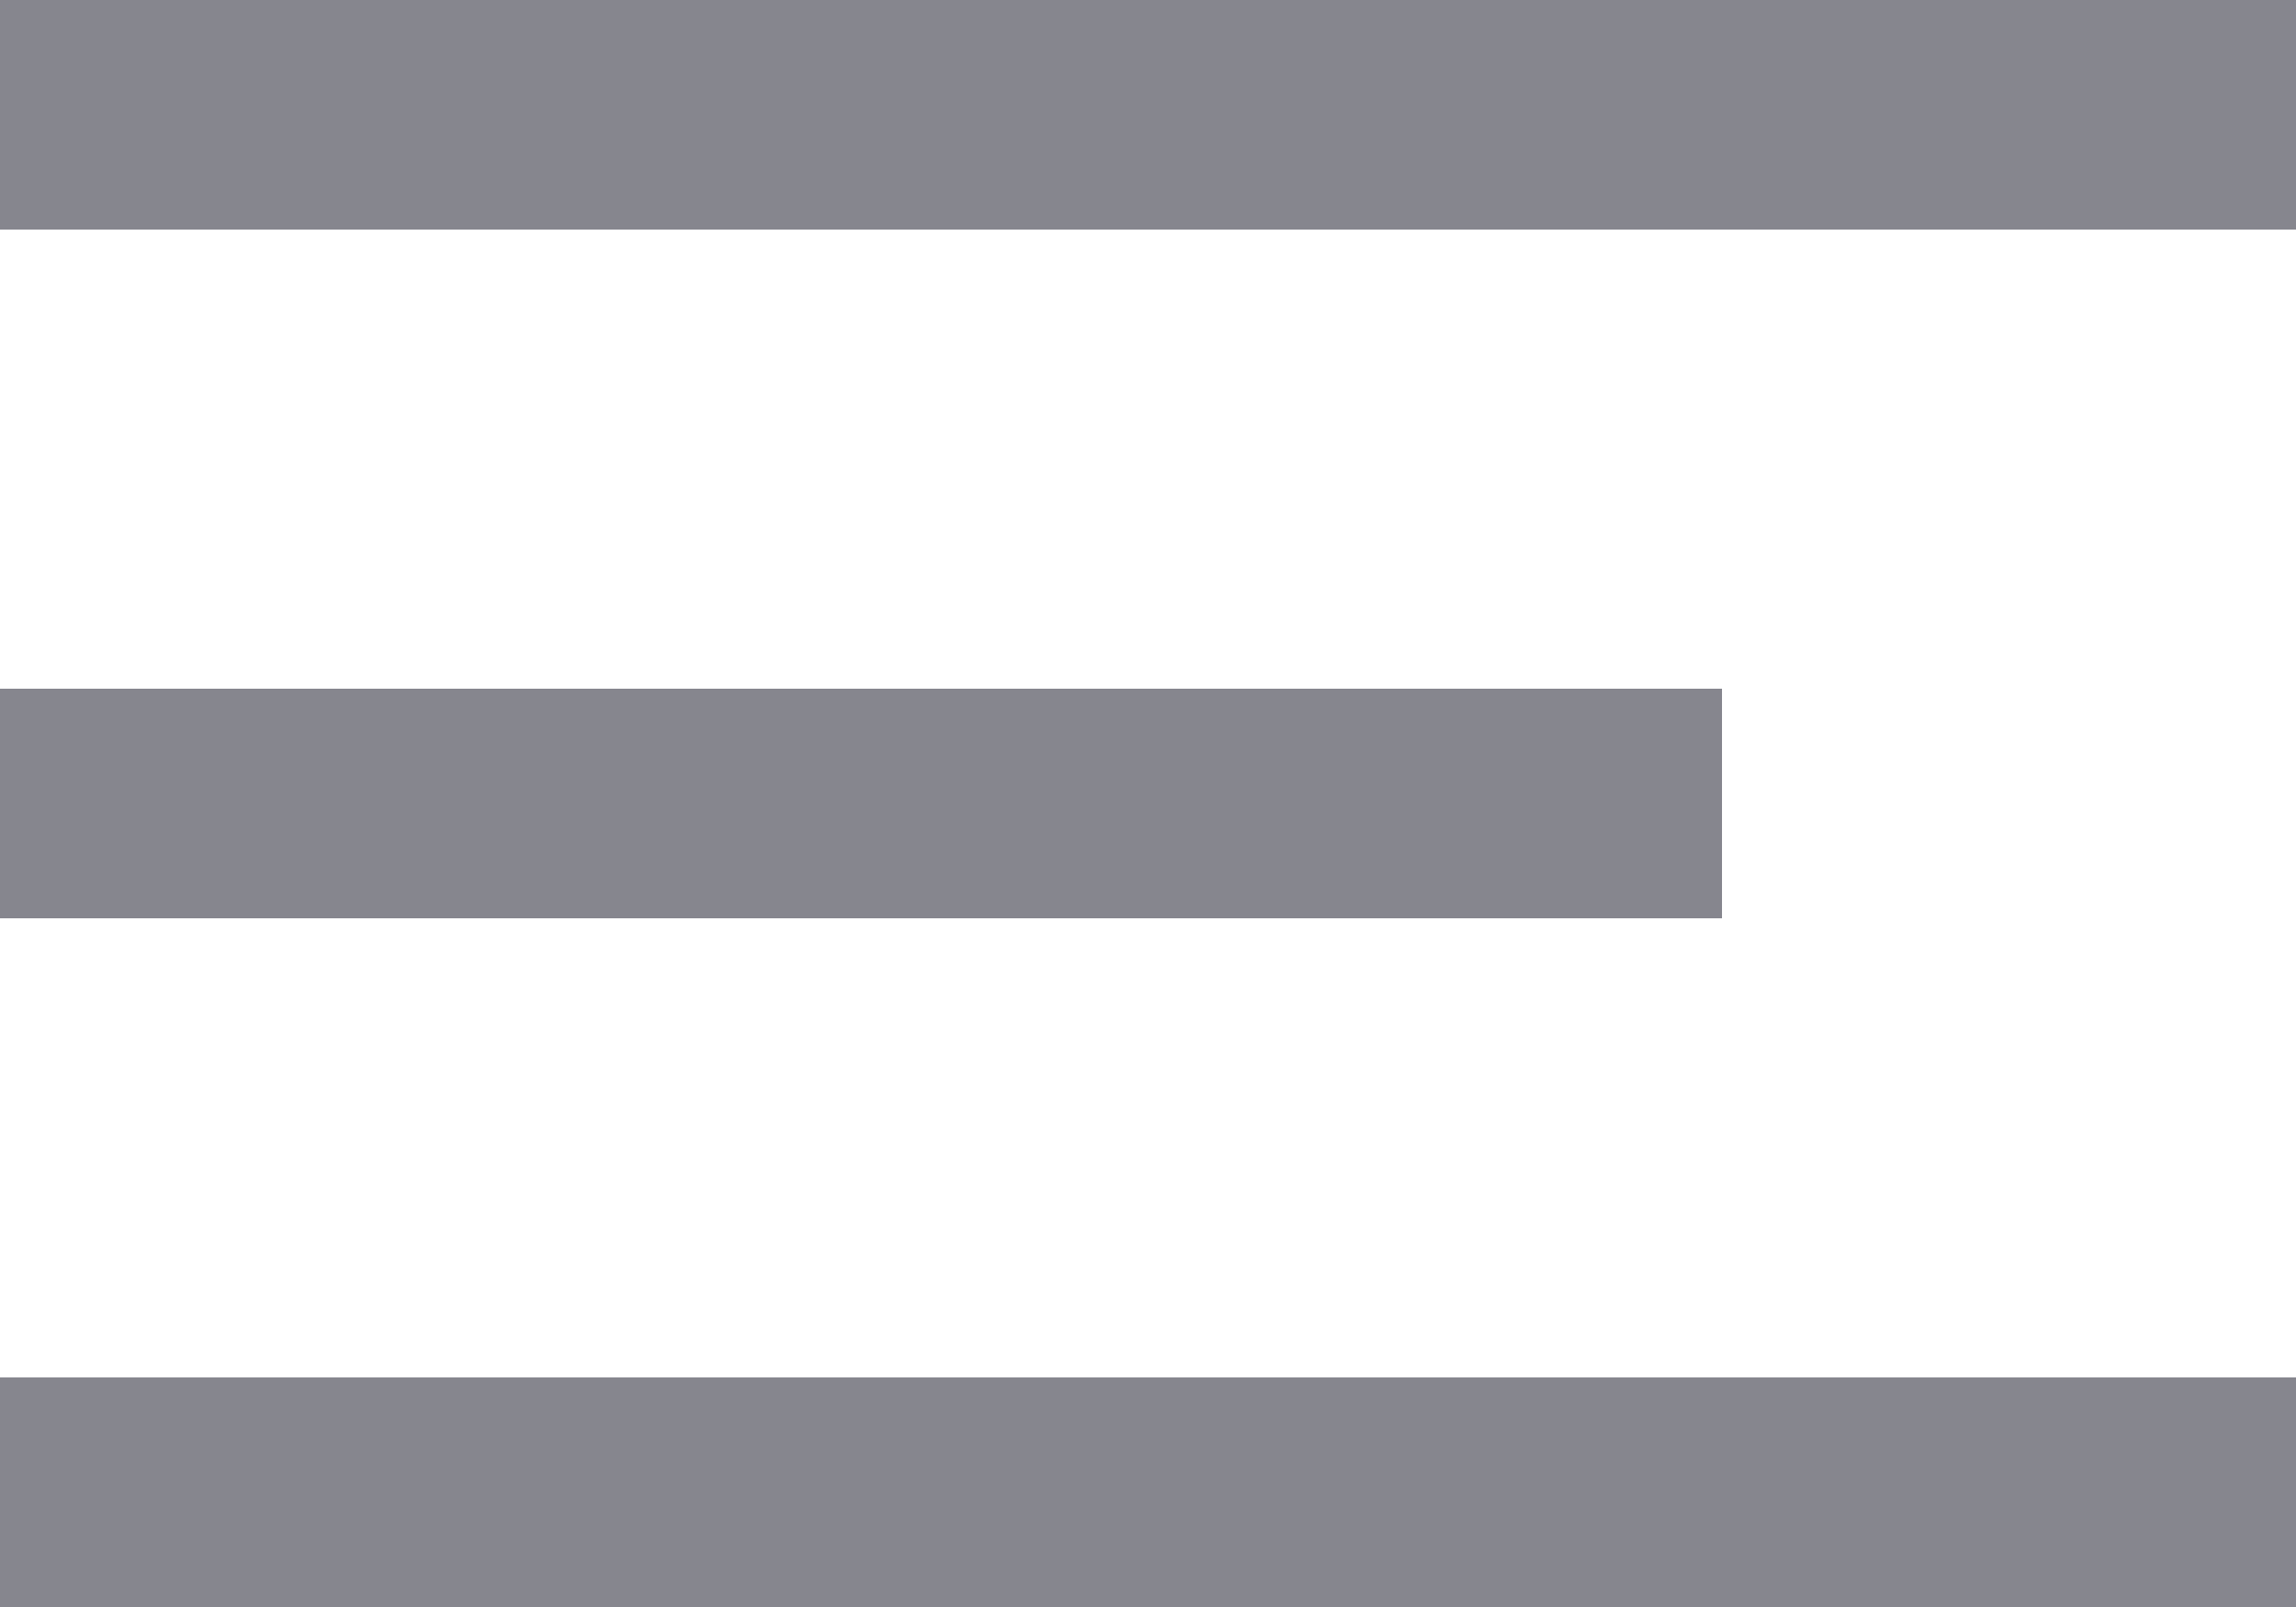
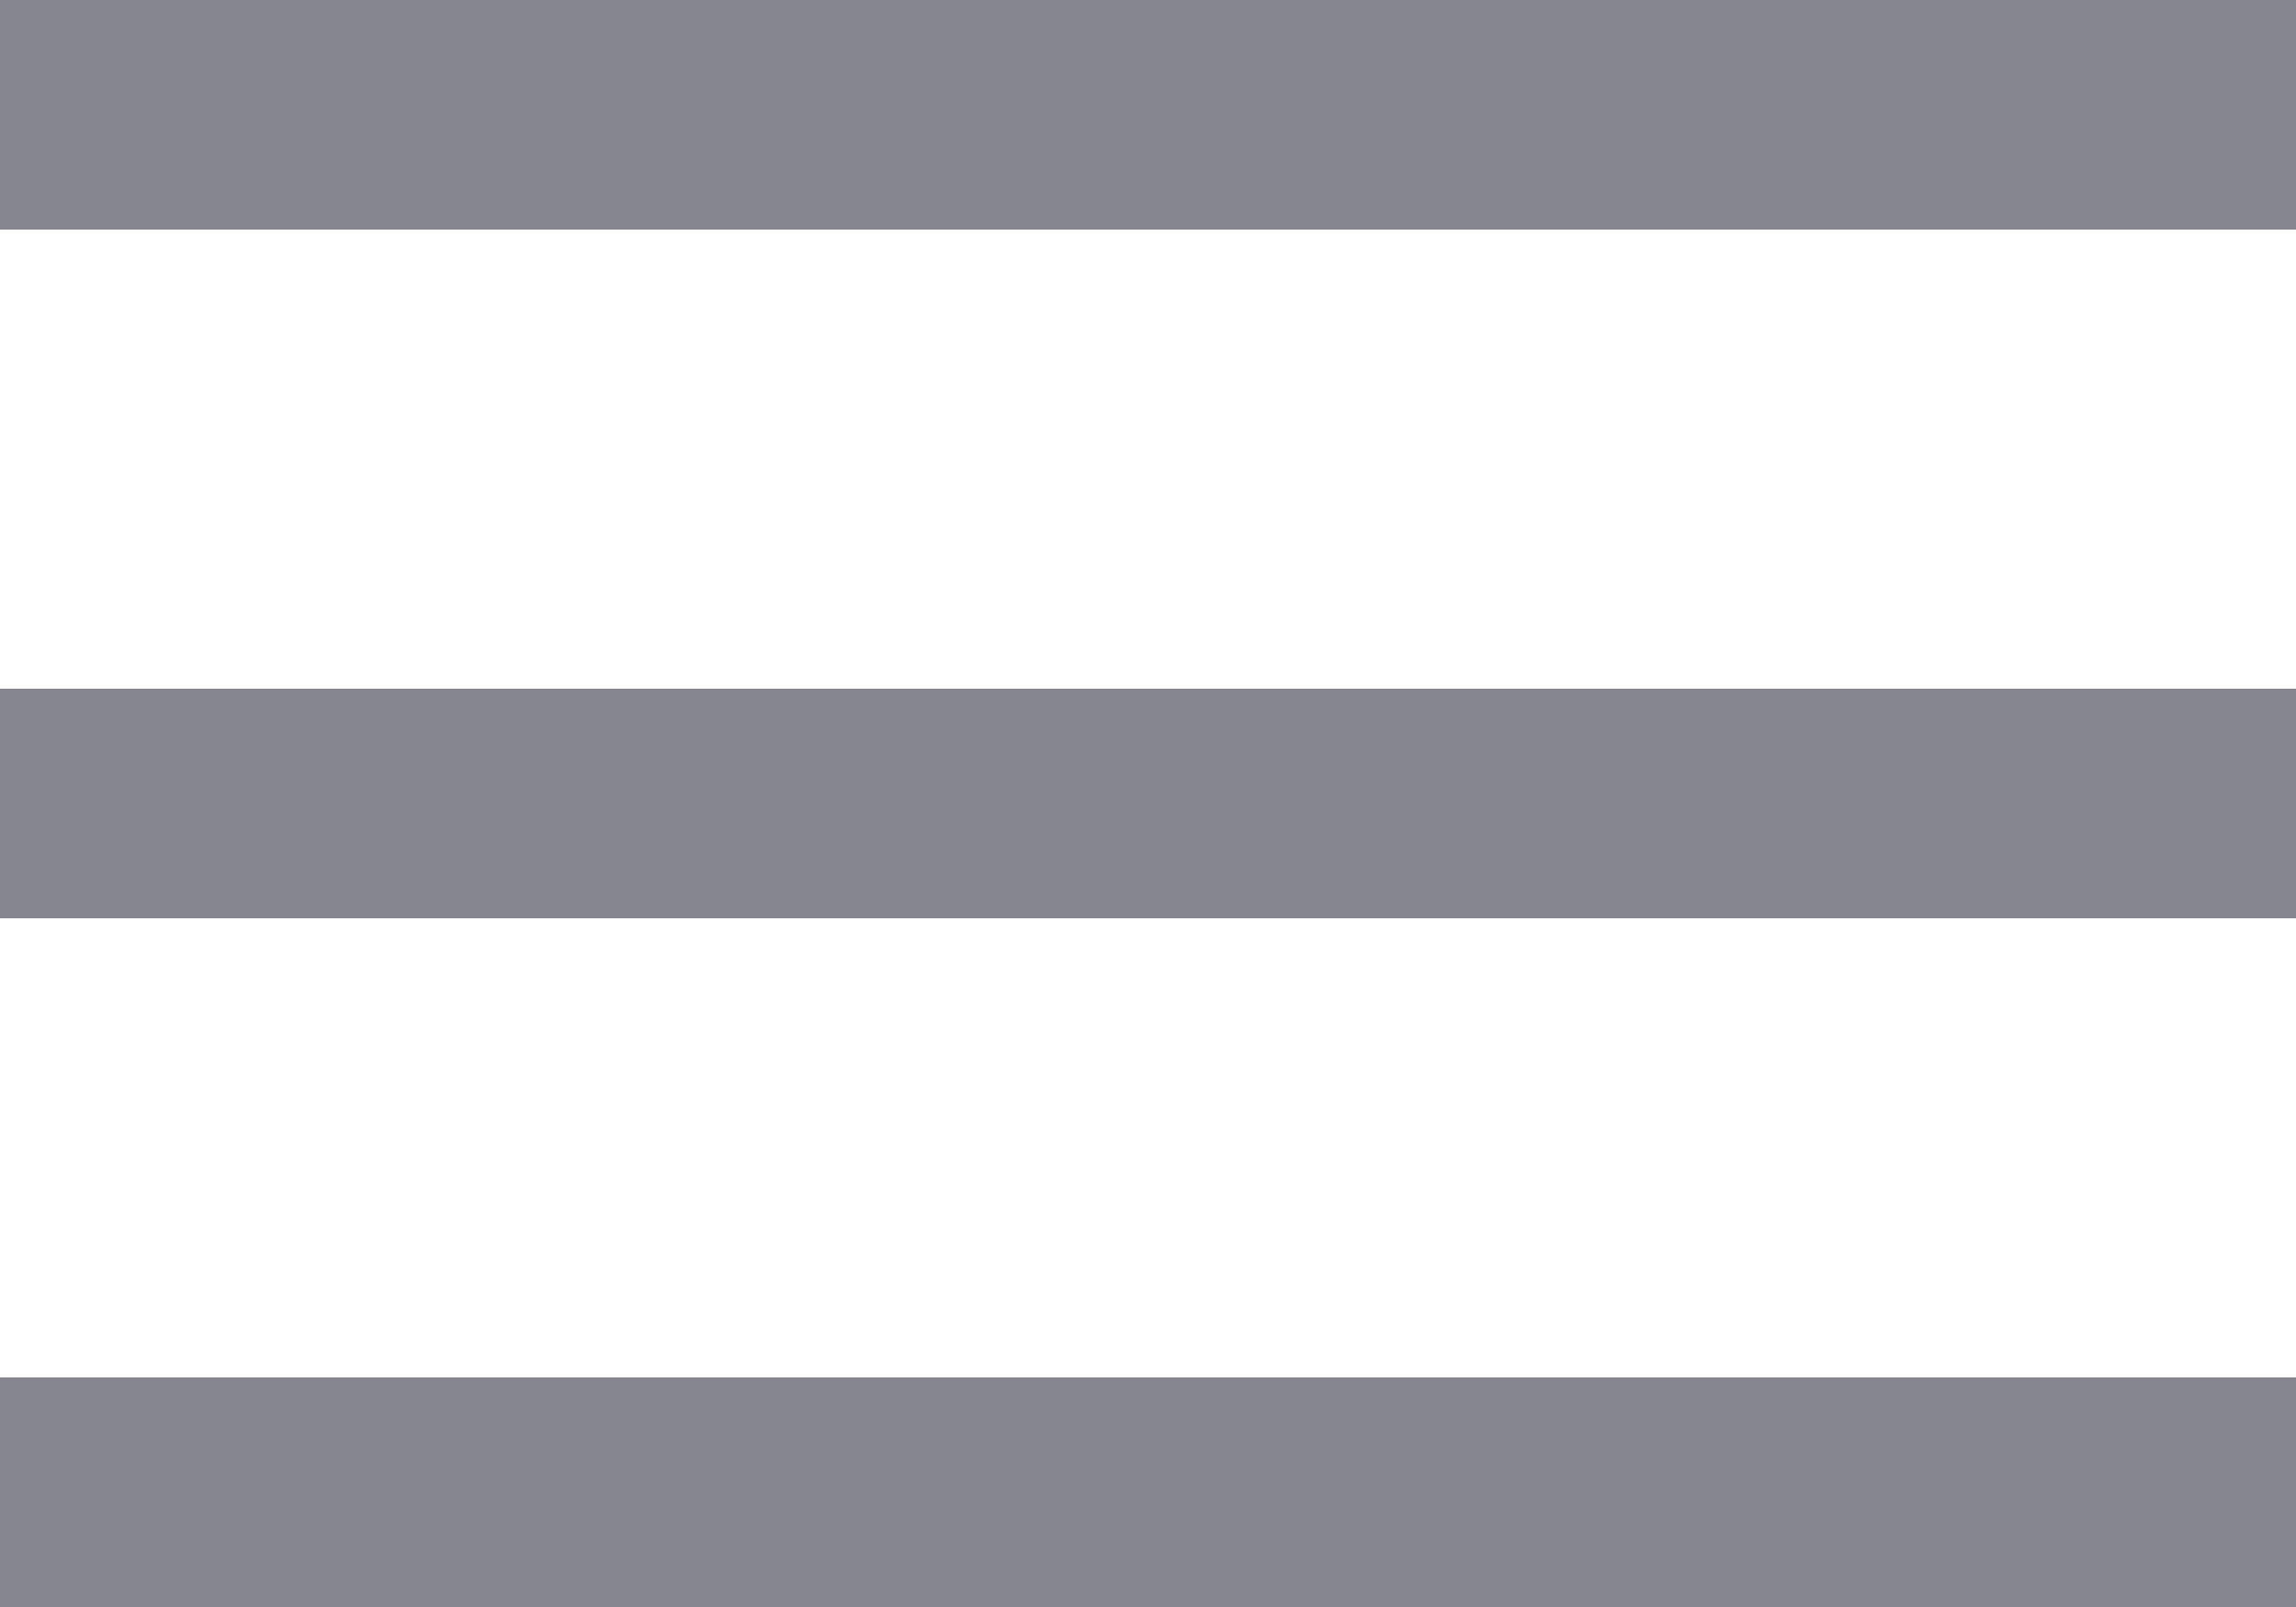
<svg xmlns="http://www.w3.org/2000/svg" width="20" height="14" viewBox="0 0 20 14">
-   <path fill="#86868E" fill-rule="evenodd" d="M0,6 L15,6 L15,8 L0,8 L0,6 Z M0,0 L20,0 L20,2 L0,2 L0,0 Z M0,12 L20,12 L20,14 L0,14 L0,12 Z" />
+   <path fill="#86868E" fill-rule="evenodd" d="M0,6 L20,6 L20,8 L0,8 L0,6 Z M0,0 L20,0 L20,2 L0,2 L0,0 Z M0,12 L20,12 L20,14 L0,14 L0,12 Z" />
</svg>
